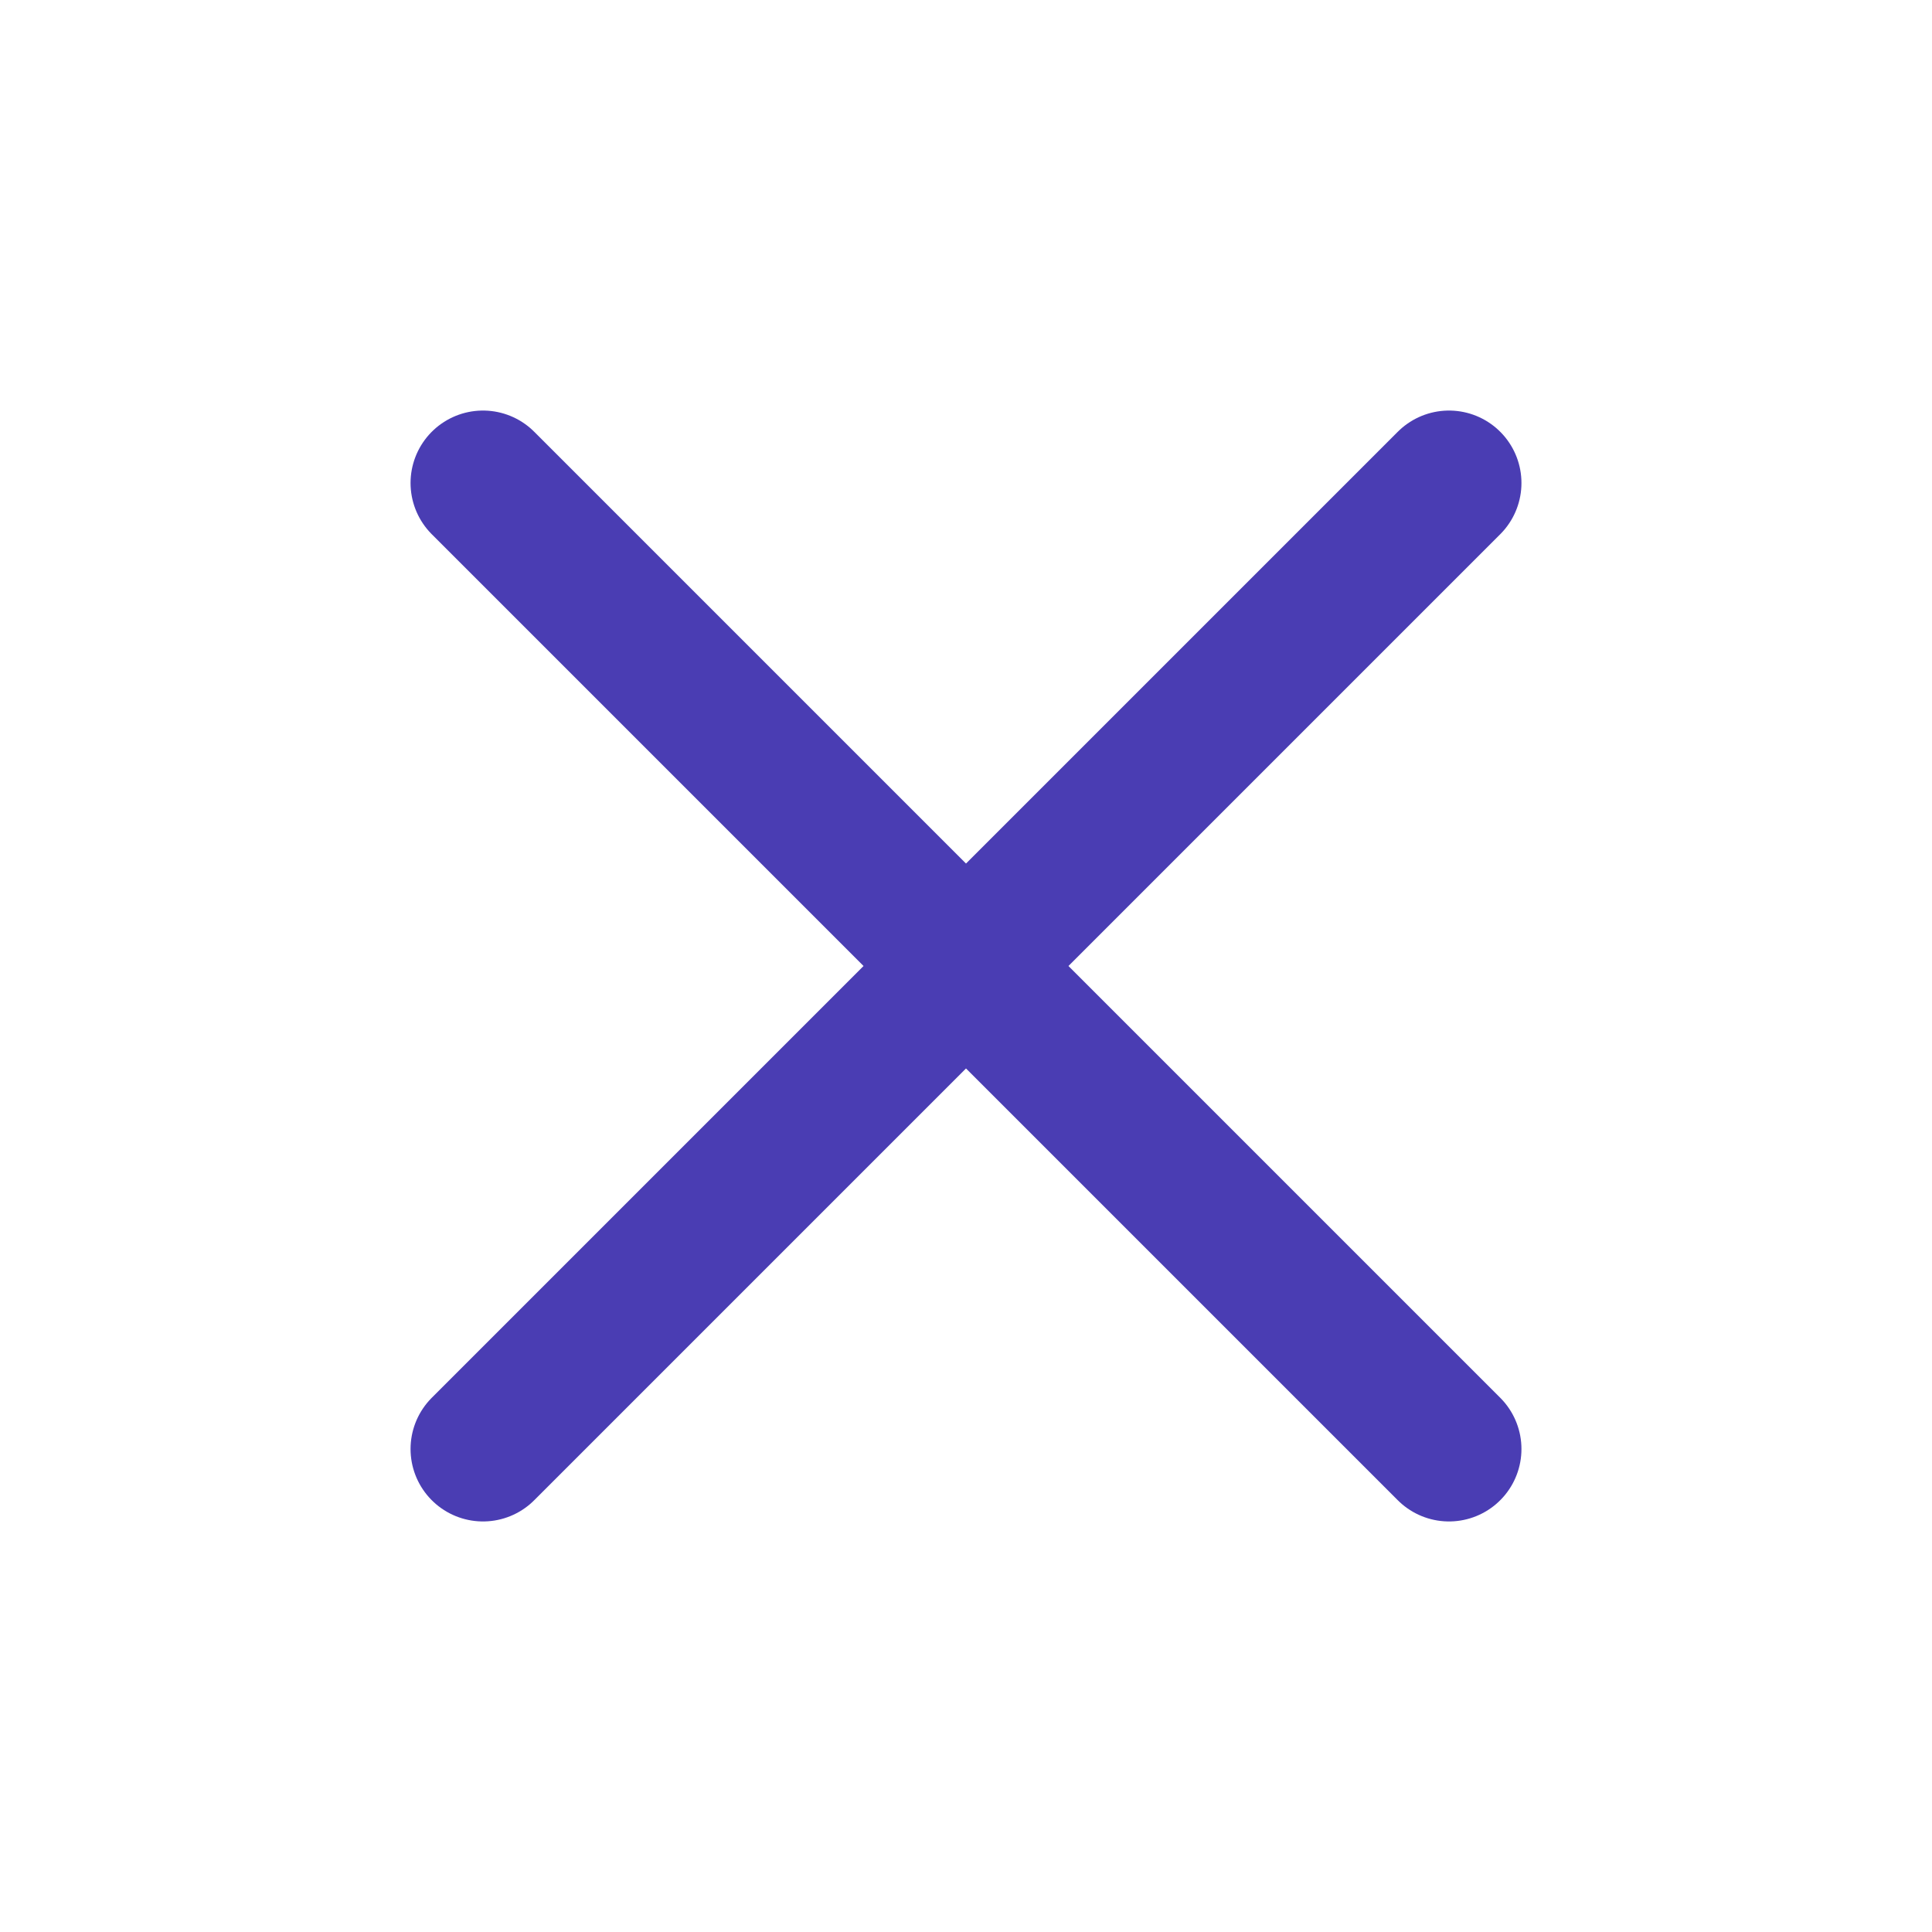
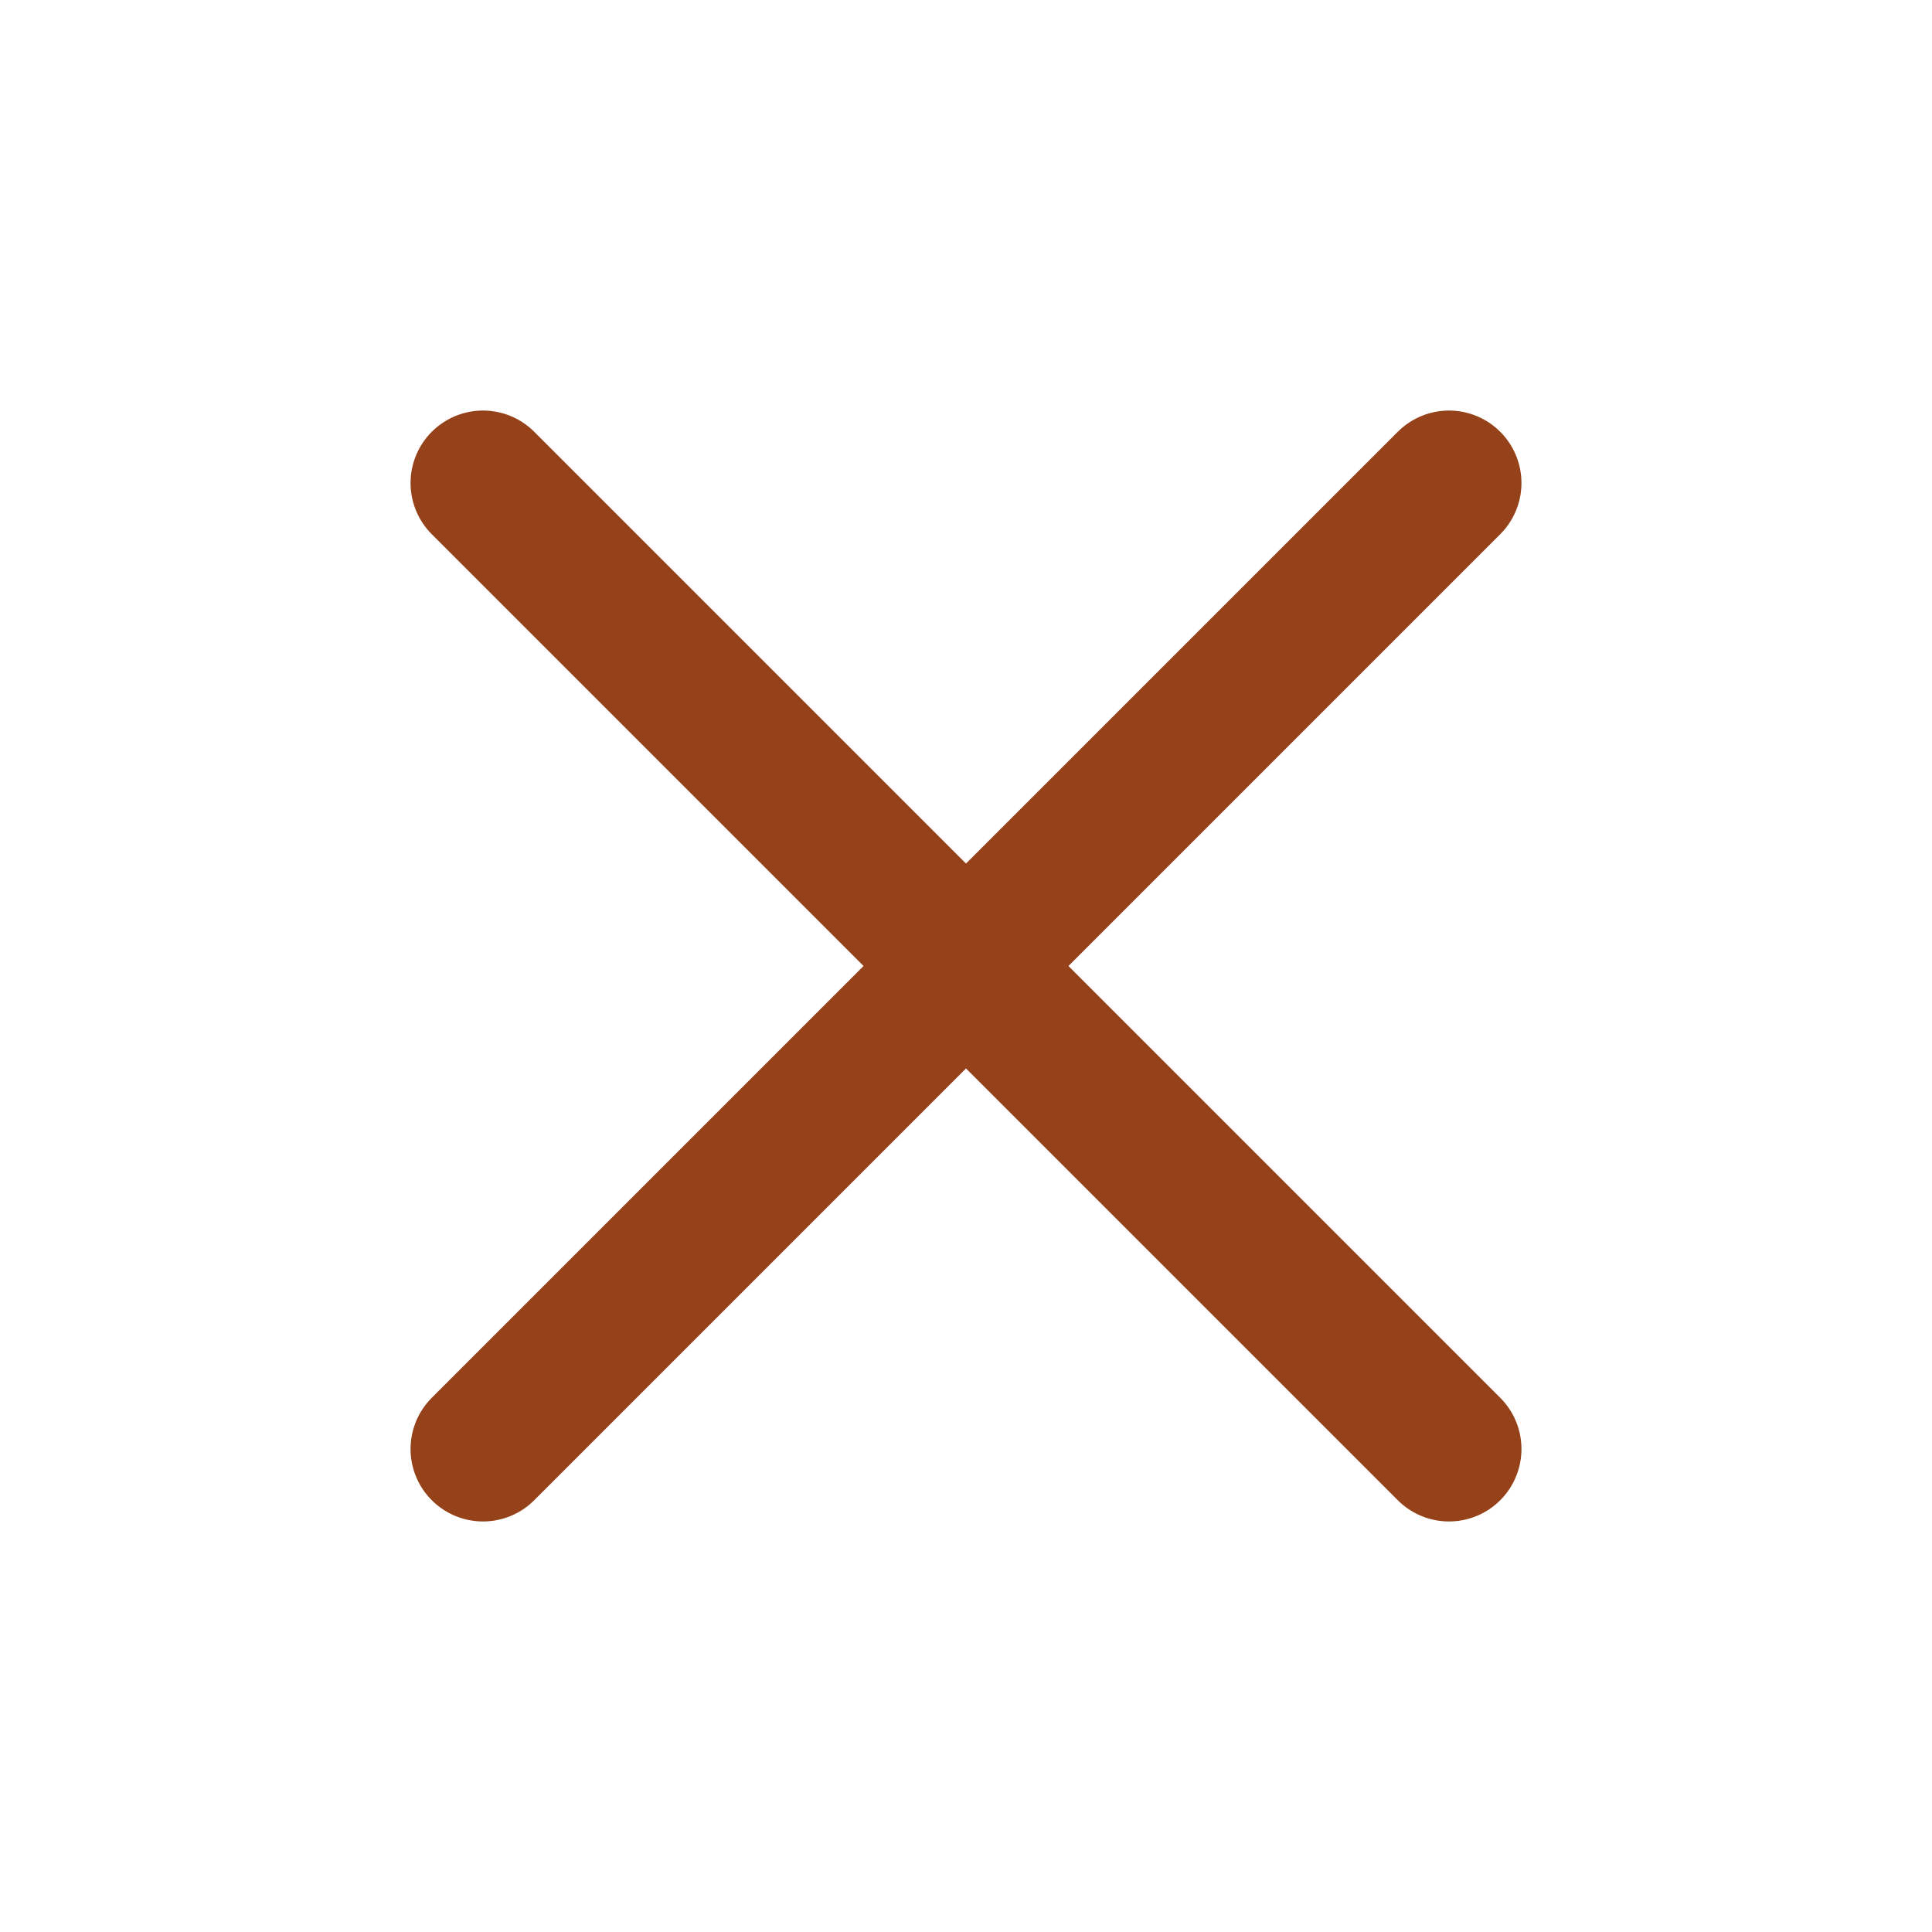
- <svg xmlns="http://www.w3.org/2000/svg" width="24" height="24" viewBox="0 0 24 24" fill="none" stroke="#4a3db3" stroke-width="1.8" stroke-linecap="round" stroke-linejoin="round">
+ <svg xmlns="http://www.w3.org/2000/svg" width="24" height="24" viewBox="0 0 24 24" fill="none" stroke="#954119" stroke-width="1.8" stroke-linecap="round" stroke-linejoin="round">
  <path d="m6 6 12 12M18 6 6 18" />
</svg>
